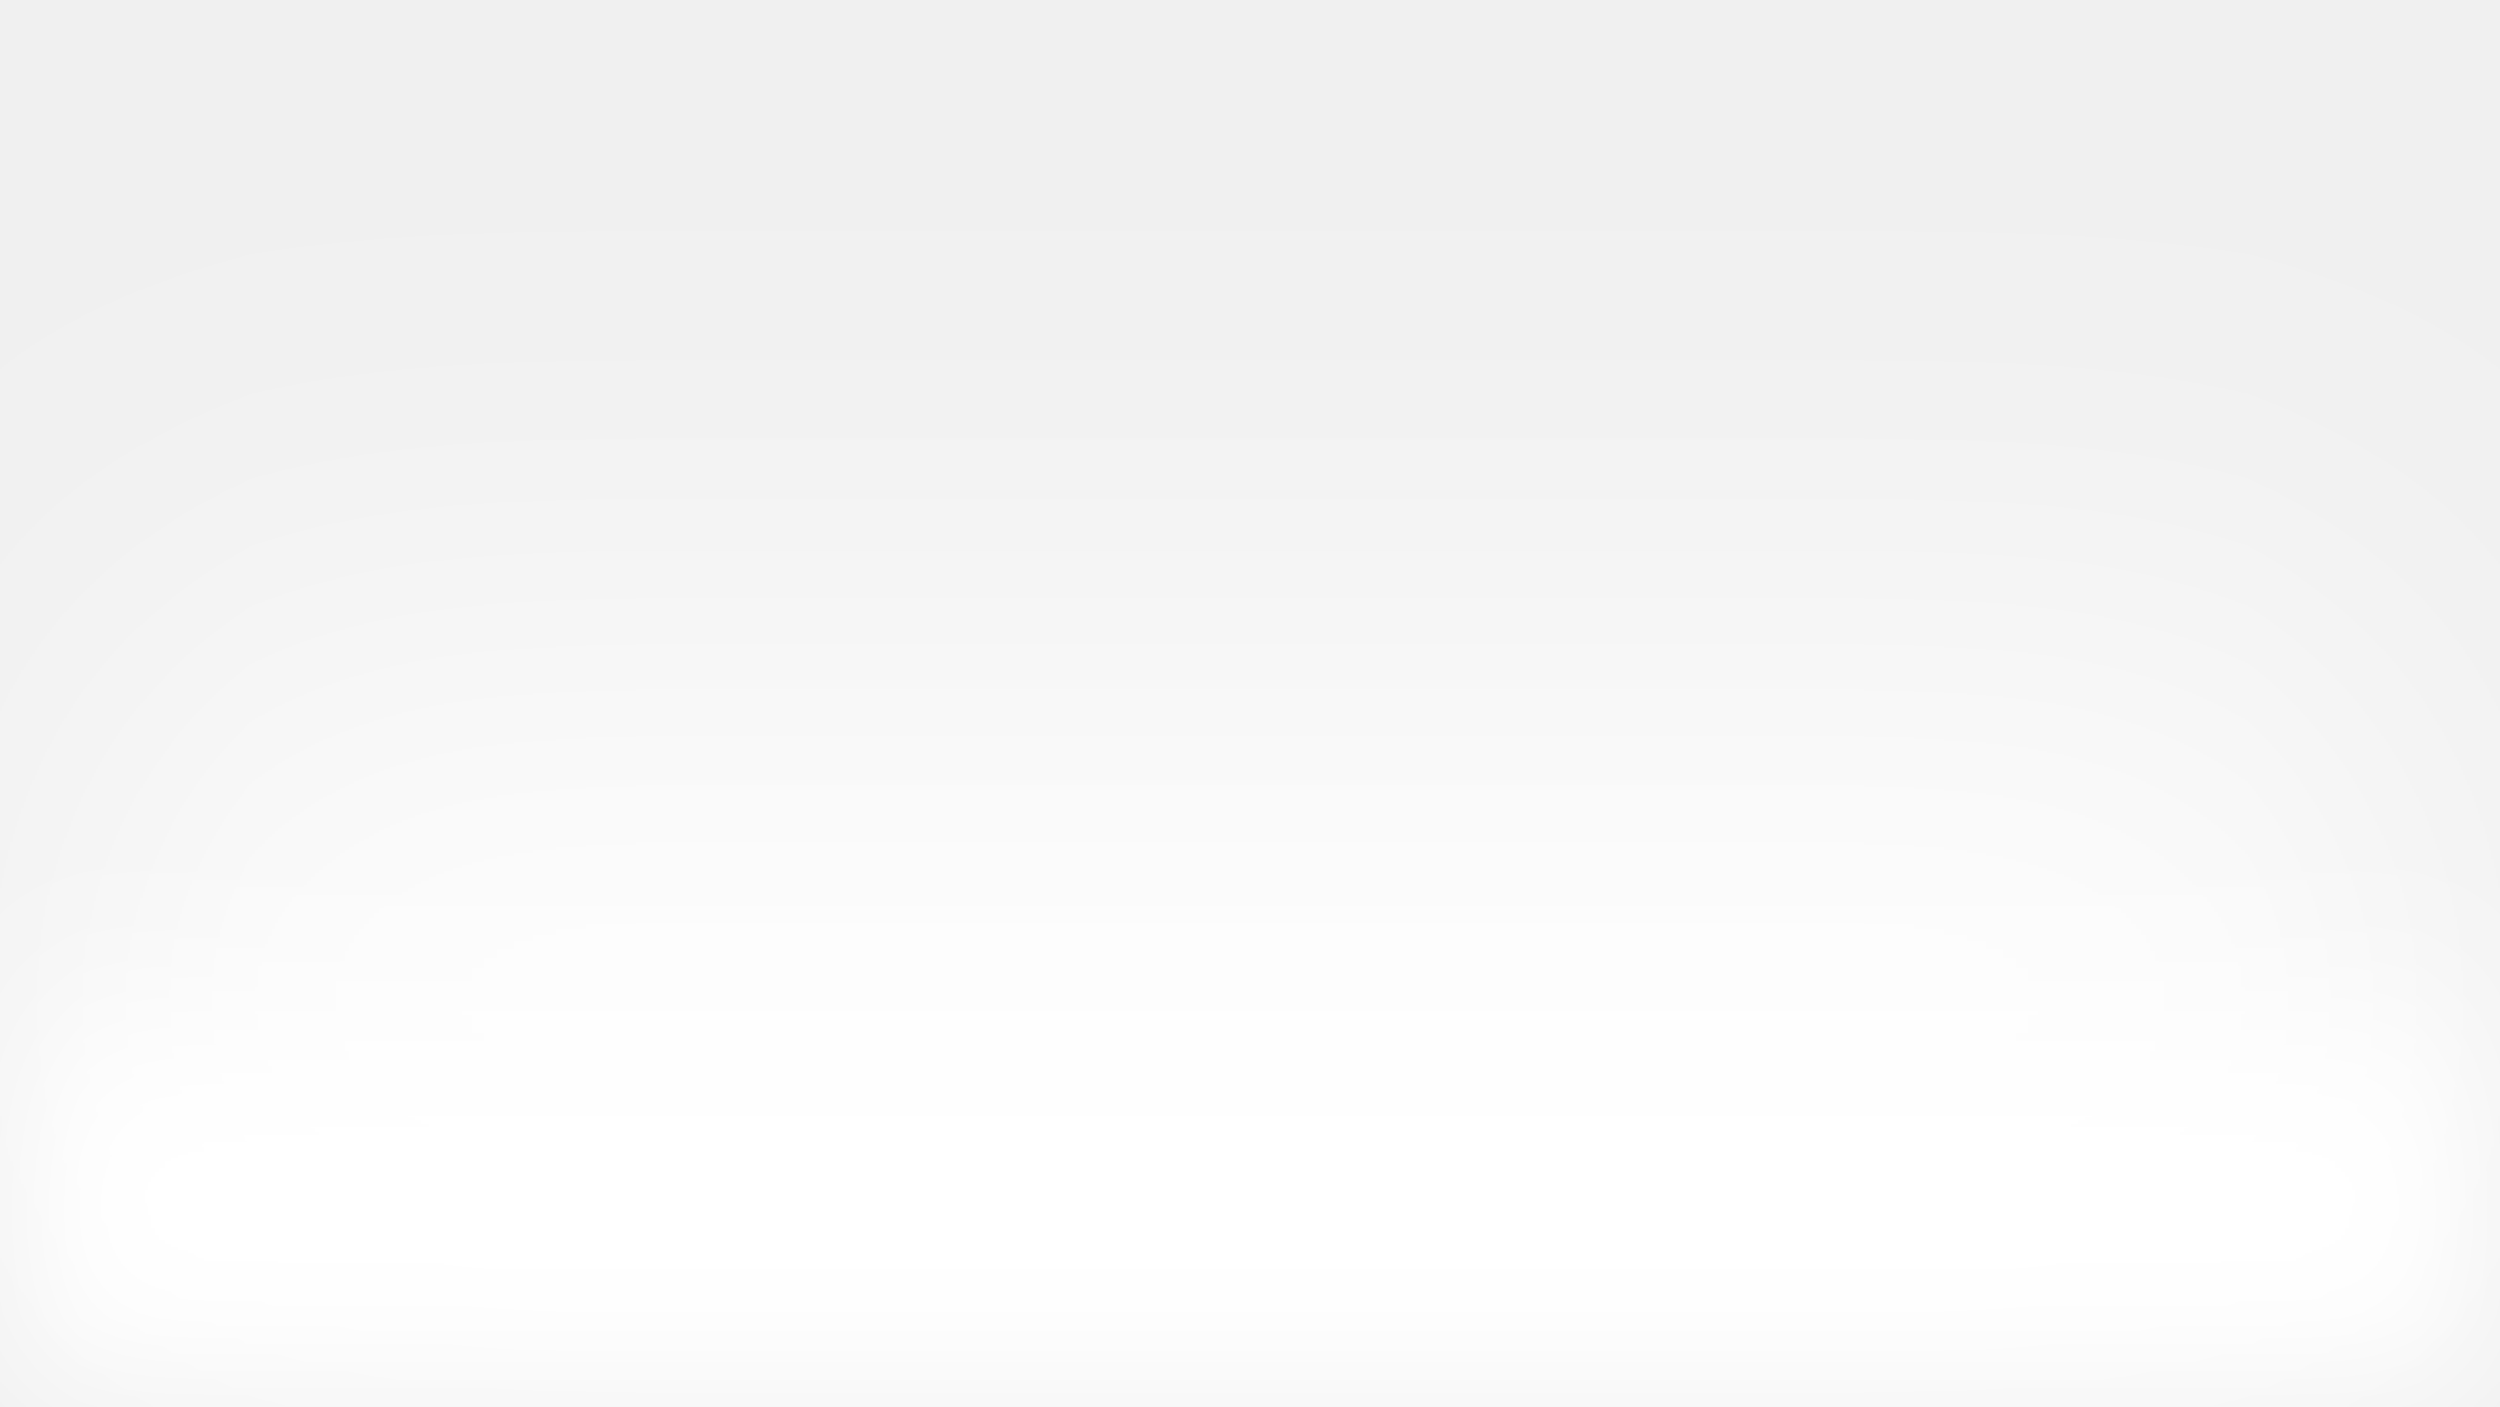
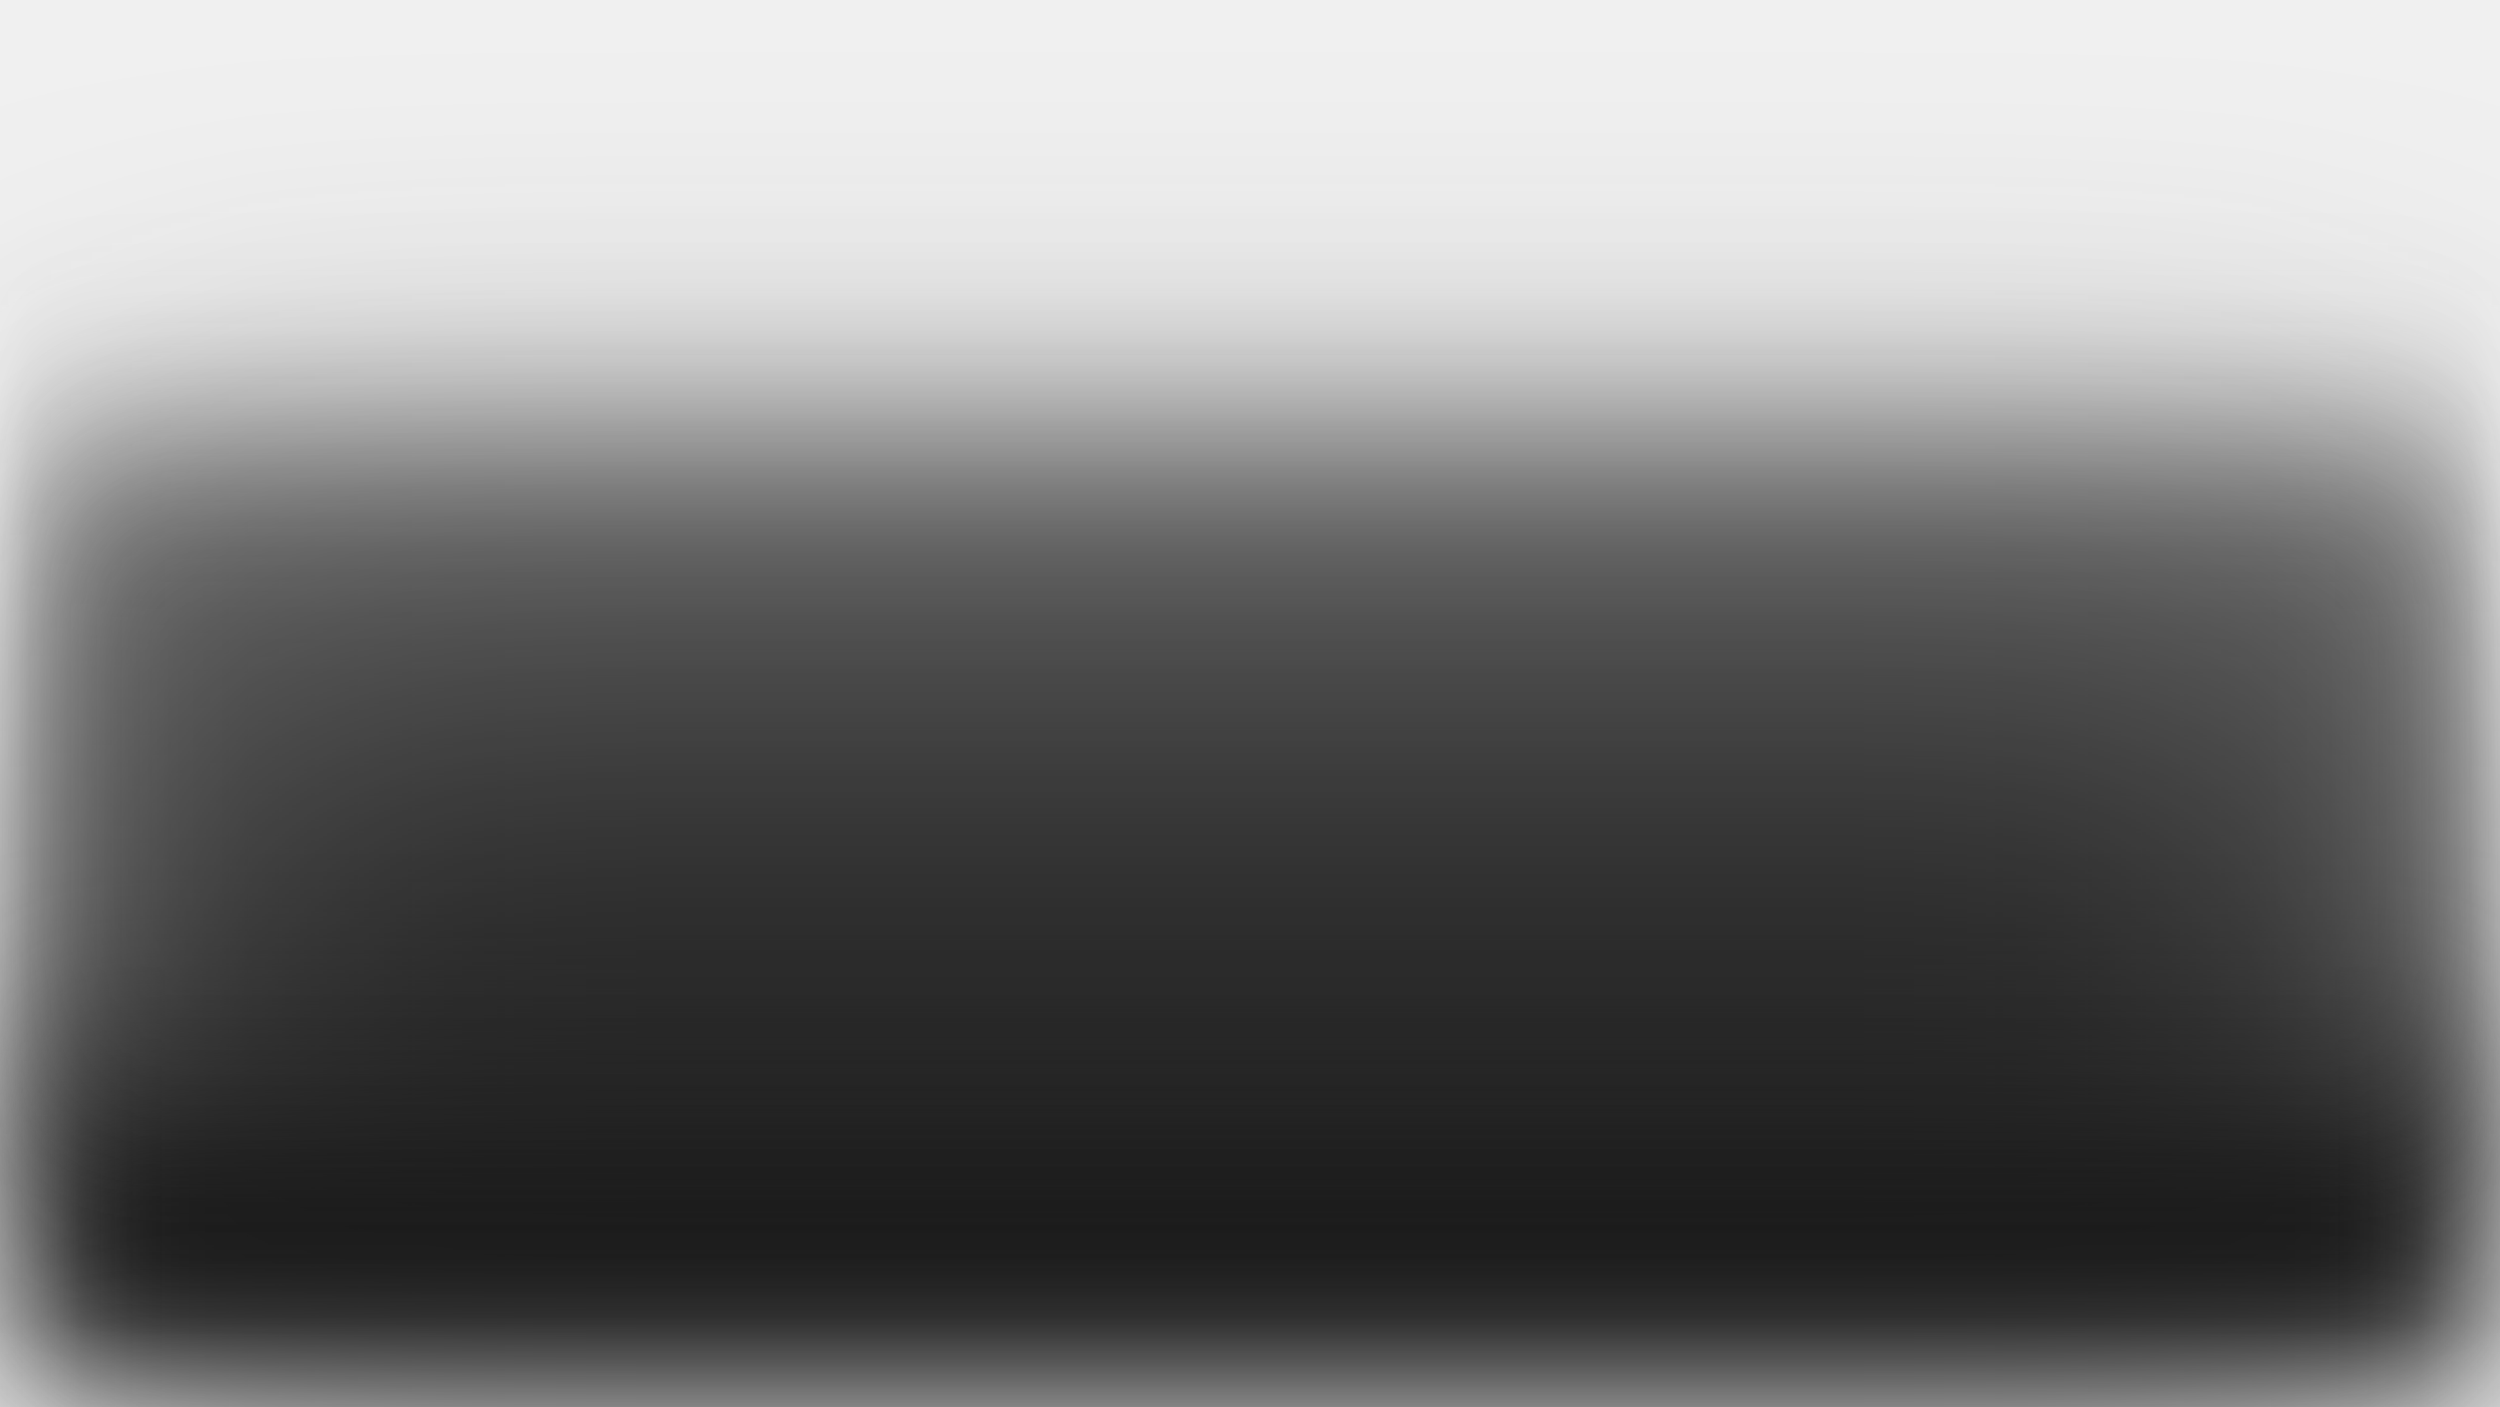
<svg xmlns="http://www.w3.org/2000/svg" width="7256.693" height="4081.89" viewBox="0 0 1920 1080" version="1.1" id="svg1">
  <defs id="defs1">
    <filter style="color-interpolation-filters:sRGB" id="filter1" x="-0.211" y="-1.05" width="1.421" height="3.1">
      <feGaussianBlur stdDeviation="170.214" id="feGaussianBlur1" />
    </filter>
    <filter style="color-interpolation-filters:sRGB" id="filter2" x="-0.067" y="-0.308" width="1.133" height="1.617">
      <feGaussianBlur stdDeviation="65.391" id="feGaussianBlur2" />
    </filter>
    <clipPath clipPathUnits="userSpaceOnUse" id="clipPath4">
      <path style="display:none;fill:#ff0000;stroke-width:0.265" d="M 5.987,11.974 1927.762,17.961" id="path4" />
      <path id="lpe_path-effect5" style="fill:#ff0000;stroke-width:0.265" class="powerclip" d="M -359.503,807.93 H 2317.199 V 1724.502 H -359.503 Z M 5.987,11.974 1927.762,17.961" />
    </clipPath>
    <clipPath clipPathUnits="userSpaceOnUse" id="clipPath5">
      <path style="display:none;fill:#ff0000;stroke-width:0.265" d="M 5.987,11.974 1927.762,17.961" id="path5" />
      <path id="lpe_path-effect6" style="fill:#ff0000;stroke-width:0.265" class="powerclip" d="M -748.777,193.273 H 2634.631 V 1762.669 H -748.777 Z M 5.987,11.974 1927.762,17.961" />
    </clipPath>
+     <clipPath clipPathUnits="userSpaceOnUse" id="clipath_lpe_path-effect8">
+       <path style="display:none;fill:#ff0000;stroke-width:0.265" d="M 5.987,11.974 1927.762,17.961" id="path8" />
+       <path id="lpe_path-effect8" style="fill:#ff0000;stroke-width:0.265" class="powerclip" d="M -416.511,750.923 H 2374.206 V 1781.51 H -416.511 Z M 5.987,11.974 1927.762,17.961" />
+     </clipPath>
+     <filter style="color-interpolation-filters:sRGB" id="filter9" x="-0.091" y="-0.41" width="1.182" height="1.82">
+       <feGaussianBlur stdDeviation="23.753" id="feGaussianBlur9" />
+     </filter>
  </defs>
  <g id="layer1">
-     <g id="g4" clip-path="url(#clipPath5)" transform="translate(5.986838,-197.5656)">
-       <path style="mix-blend-mode:normal;fill:#ffffff;stroke-width:0.265;filter:url(#filter1);fill-opacity:1" id="rect1" width="1939.735" height="389.144" x="1.1793588e-07" y="850.131" transform="matrix(1.223684,0,0,1.292846,-243.8847,-372.6694)" d="M 1.1793588e-7,850.131 H 1939.735 V 1239.275 H 1.1793588e-7 Z" />
+     <g id="g4" clip-path="url(#clipPath5)" transform="translate(5.986838,-197.5656)" style="fill:#1a1a1a">
+       <path style="mix-blend-mode:normal;fill:#1a1a1a;fill-opacity:1;stroke-width:0.265;filter:url(#filter1)" id="rect1" width="1939.735" height="389.144" x="1.1793588e-07" y="850.131" transform="matrix(1.223684,0,0,1.292846,-243.8847,-372.6694)" d="M 1.1793588e-7,850.131 H 1939.735 V 1239.275 H 1.1793588e-7 Z" />
    </g>
-     <g id="g3" clip-path="url(#clipPath4)" transform="translate(-83.81572,-209.5393)">
-       <path style="mix-blend-mode:normal;fill:#ffffff;stroke-width:0.265;filter:url(#filter2);fill-opacity:1" id="rect2" width="2352.827" height="508.881" x="-131.71" y="1059.67" transform="matrix(1,0,0,1.101872,-65.85521,-181.7657)" d="M -131.71,1059.67 H 2221.117 v 508.881 H -131.71 Z" />
+     <g id="g3" clip-path="url(#clipPath4)" transform="matrix(1.003206,0,0,0.9523852,-63.0068,-131.2882)" style="opacity:1;fill:#1a1a1a;fill-opacity:1;stroke-width:1;stroke-dasharray:none">
+       <path style="mix-blend-mode:normal;fill:#1a1a1a;fill-opacity:1;stroke-width:0.953;stroke-dasharray:none;filter:url(#filter2)" id="rect2" width="2352.827" height="508.881" x="-131.71" y="1059.67" transform="matrix(1,0,0,1.101872,-65.85521,-181.7657)" d="M -131.71,1059.67 H 2221.117 v 508.881 H -131.71 Z" />
+     </g>
+     <g id="g5" clip-path="url(#clipath_lpe_path-effect8)" transform="matrix(1.003206,0,0,0.9523852,-57.01996,-600.3782)" style="opacity:0.579;fill:#1a1a1a;fill-opacity:1;stroke-width:1;stroke-dasharray:none;filter:url(#filter9)">
+       <path style="mix-blend-mode:normal;fill:#1a1a1a;fill-opacity:1;stroke-width:0.953;stroke-dasharray:none;filter:url(#filter2)" id="path3" width="2352.827" height="508.881" x="-131.71" y="1059.67" transform="matrix(1,0,0,1.101872,-65.85521,-181.7657)" d="M -131.71,1059.67 H 2221.117 v 508.881 H -131.71 Z" />
    </g>
  </g>
</svg>
